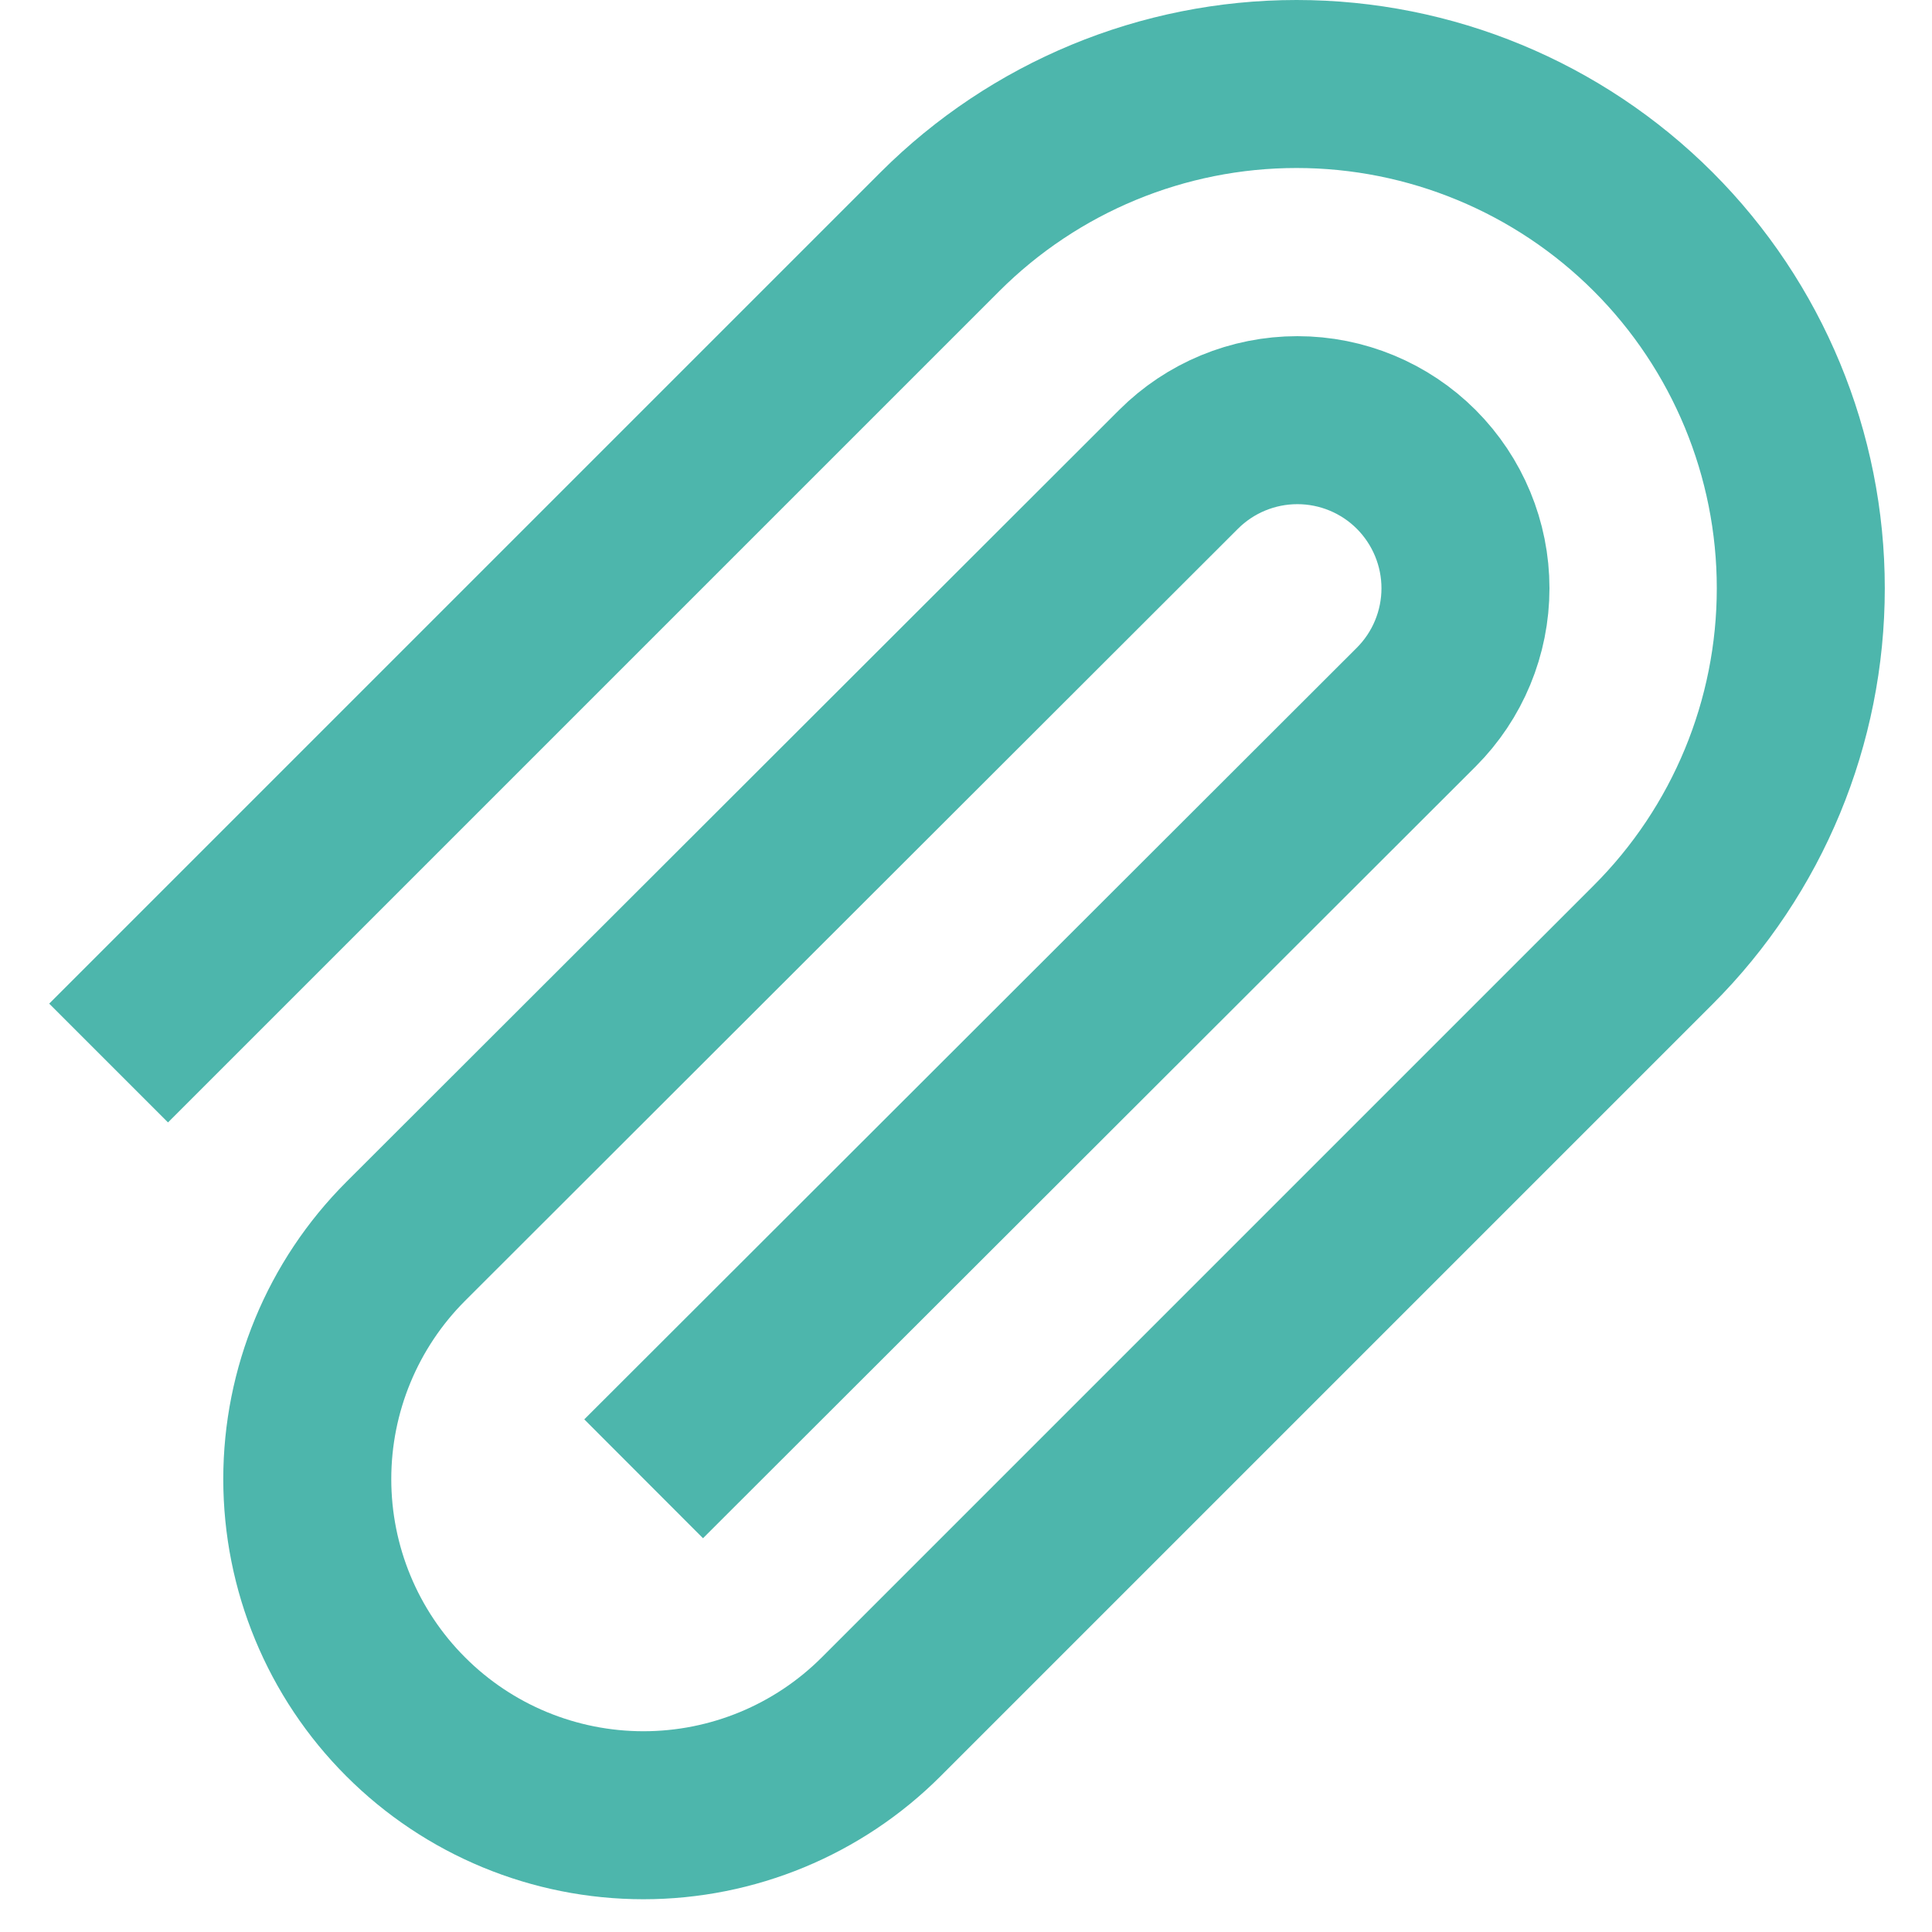
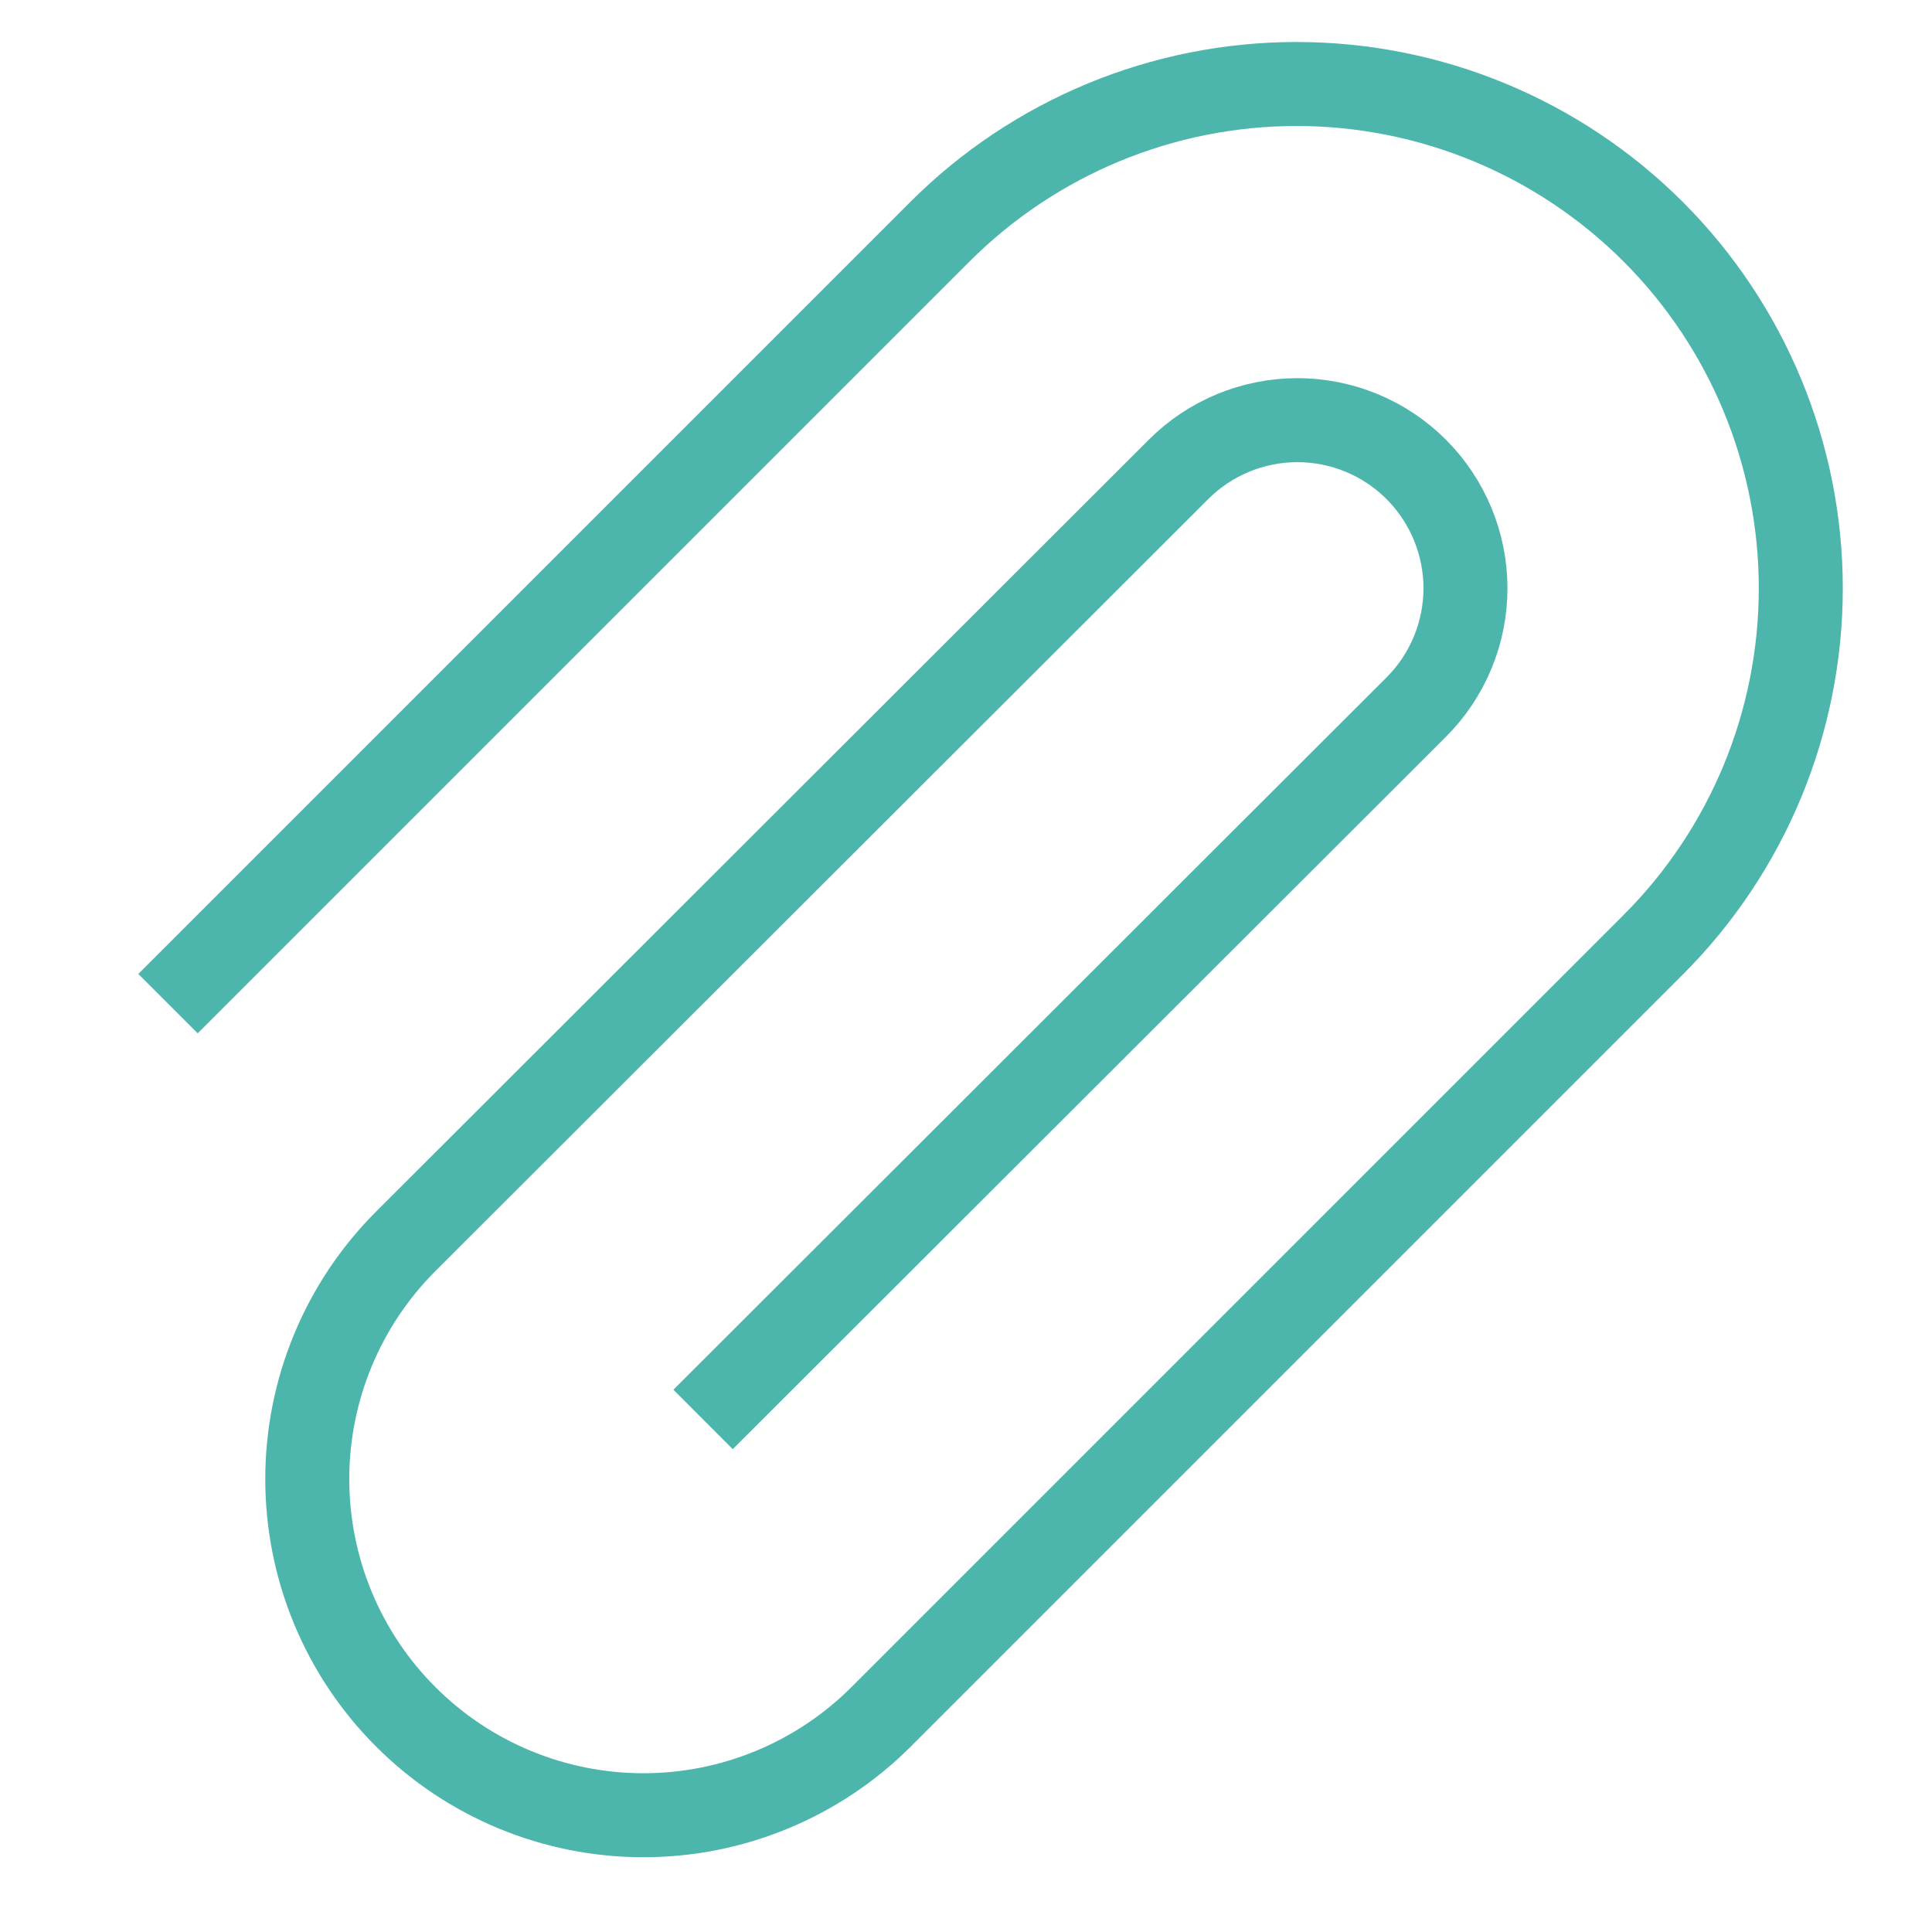
<svg xmlns="http://www.w3.org/2000/svg" width="23" height="23" viewBox="0 0 23 23" fill="none">
-   <path id="Vector" d="M2 11.948L11.19 2.758C12.316 1.633 13.843 1 15.435 1C17.027 1 18.554 1.633 19.68 2.758C20.806 3.884 21.438 5.411 21.438 7.003C21.438 8.596 20.806 10.123 19.68 11.248L10.49 20.438C9.739 21.189 8.721 21.61 7.66 21.61C6.598 21.61 5.58 21.189 4.83 20.438C4.079 19.688 3.658 18.67 3.658 17.608C3.658 16.547 4.079 15.529 4.83 14.778L14.03 5.588C14.405 5.213 14.914 5.002 15.445 5.002C15.976 5.002 16.485 5.213 16.86 5.588C17.235 5.964 17.446 6.473 17.446 7.003C17.446 7.534 17.235 8.043 16.86 8.418L8.37 16.898" stroke="#4DB6AC" stroke-width="2" stroke-linecap="square" stroke-linejoin="round" />
+   <path id="Vector" d="M2 11.948L11.19 2.758C12.316 1.633 13.843 1 15.435 1C17.027 1 18.554 1.633 19.68 2.758C20.806 3.884 21.438 5.411 21.438 7.003C21.438 8.596 20.806 10.123 19.68 11.248L10.49 20.438C9.739 21.189 8.721 21.61 7.66 21.61C6.598 21.61 5.58 21.189 4.83 20.438C4.079 19.688 3.658 18.67 3.658 17.608C3.658 16.547 4.079 15.529 4.83 14.778L14.03 5.588C14.405 5.213 14.914 5.002 15.445 5.002C15.976 5.002 16.485 5.213 16.86 5.588C17.235 5.964 17.446 6.473 17.446 7.003C17.446 7.534 17.235 8.043 16.86 8.418L8.37 16.898" stroke="#4DB6AC" strokeWidth="2" strokeLinecap="square" strokeLinejoin="round" />
</svg>
